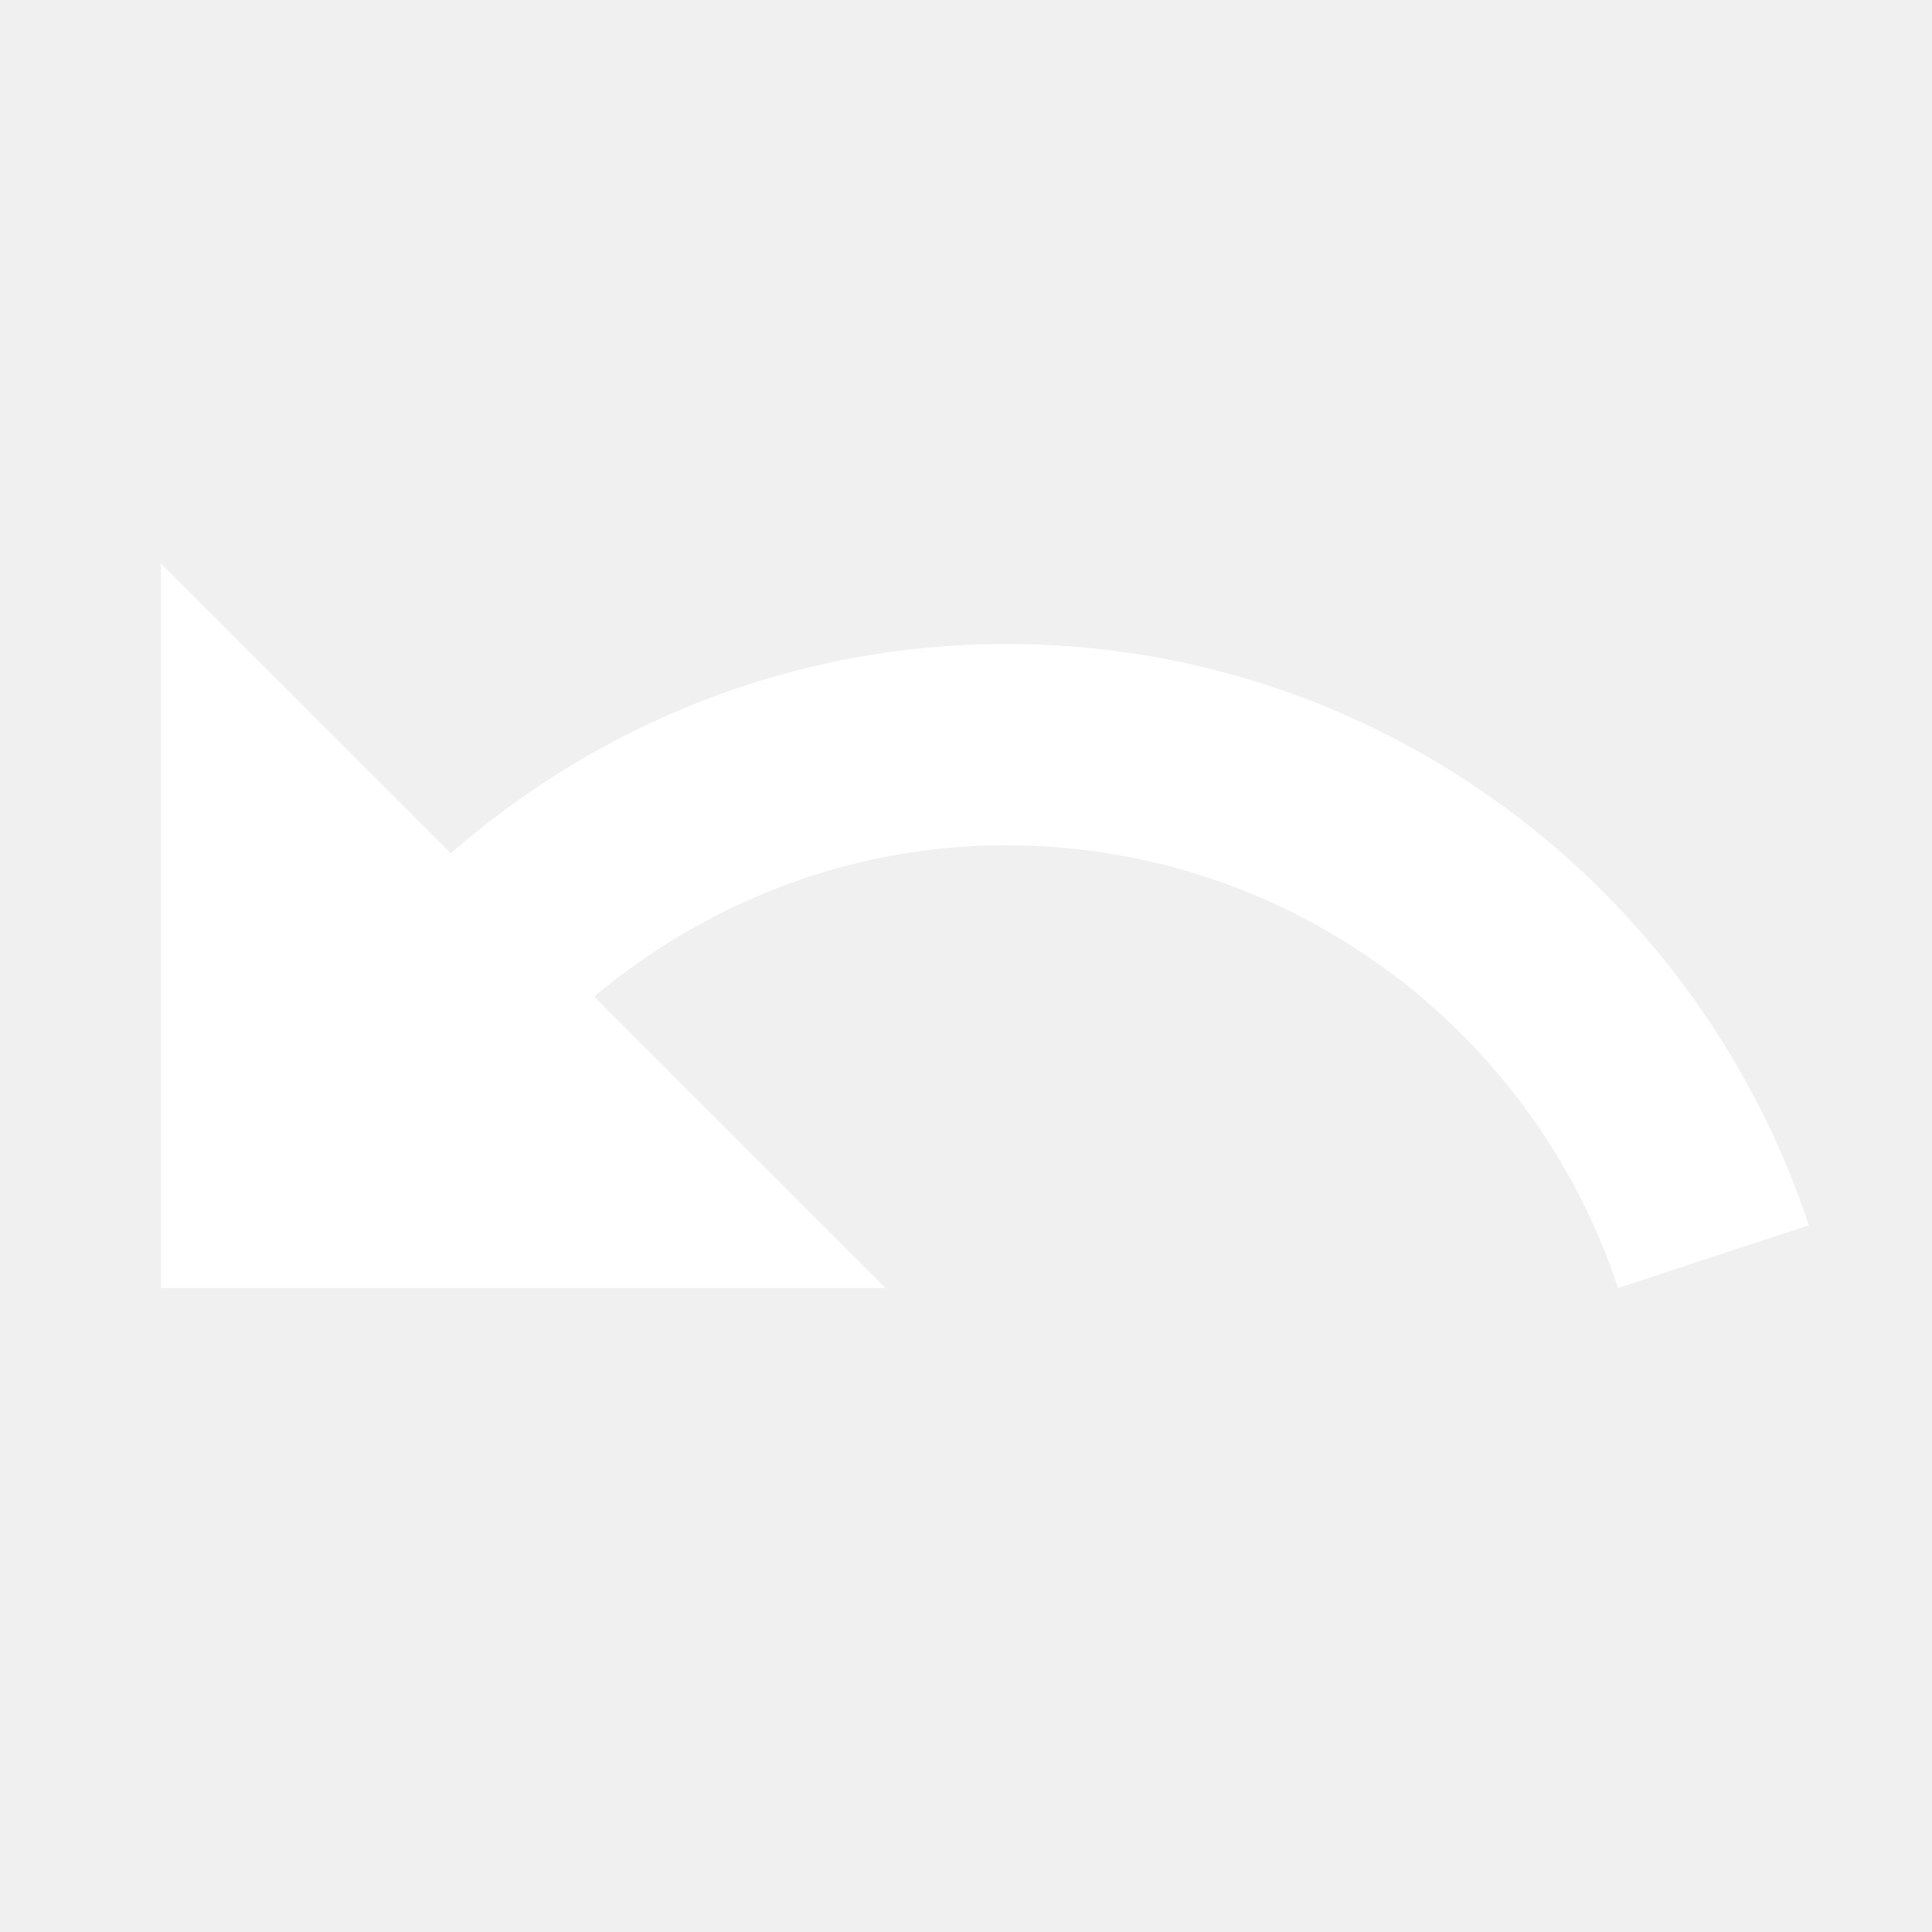
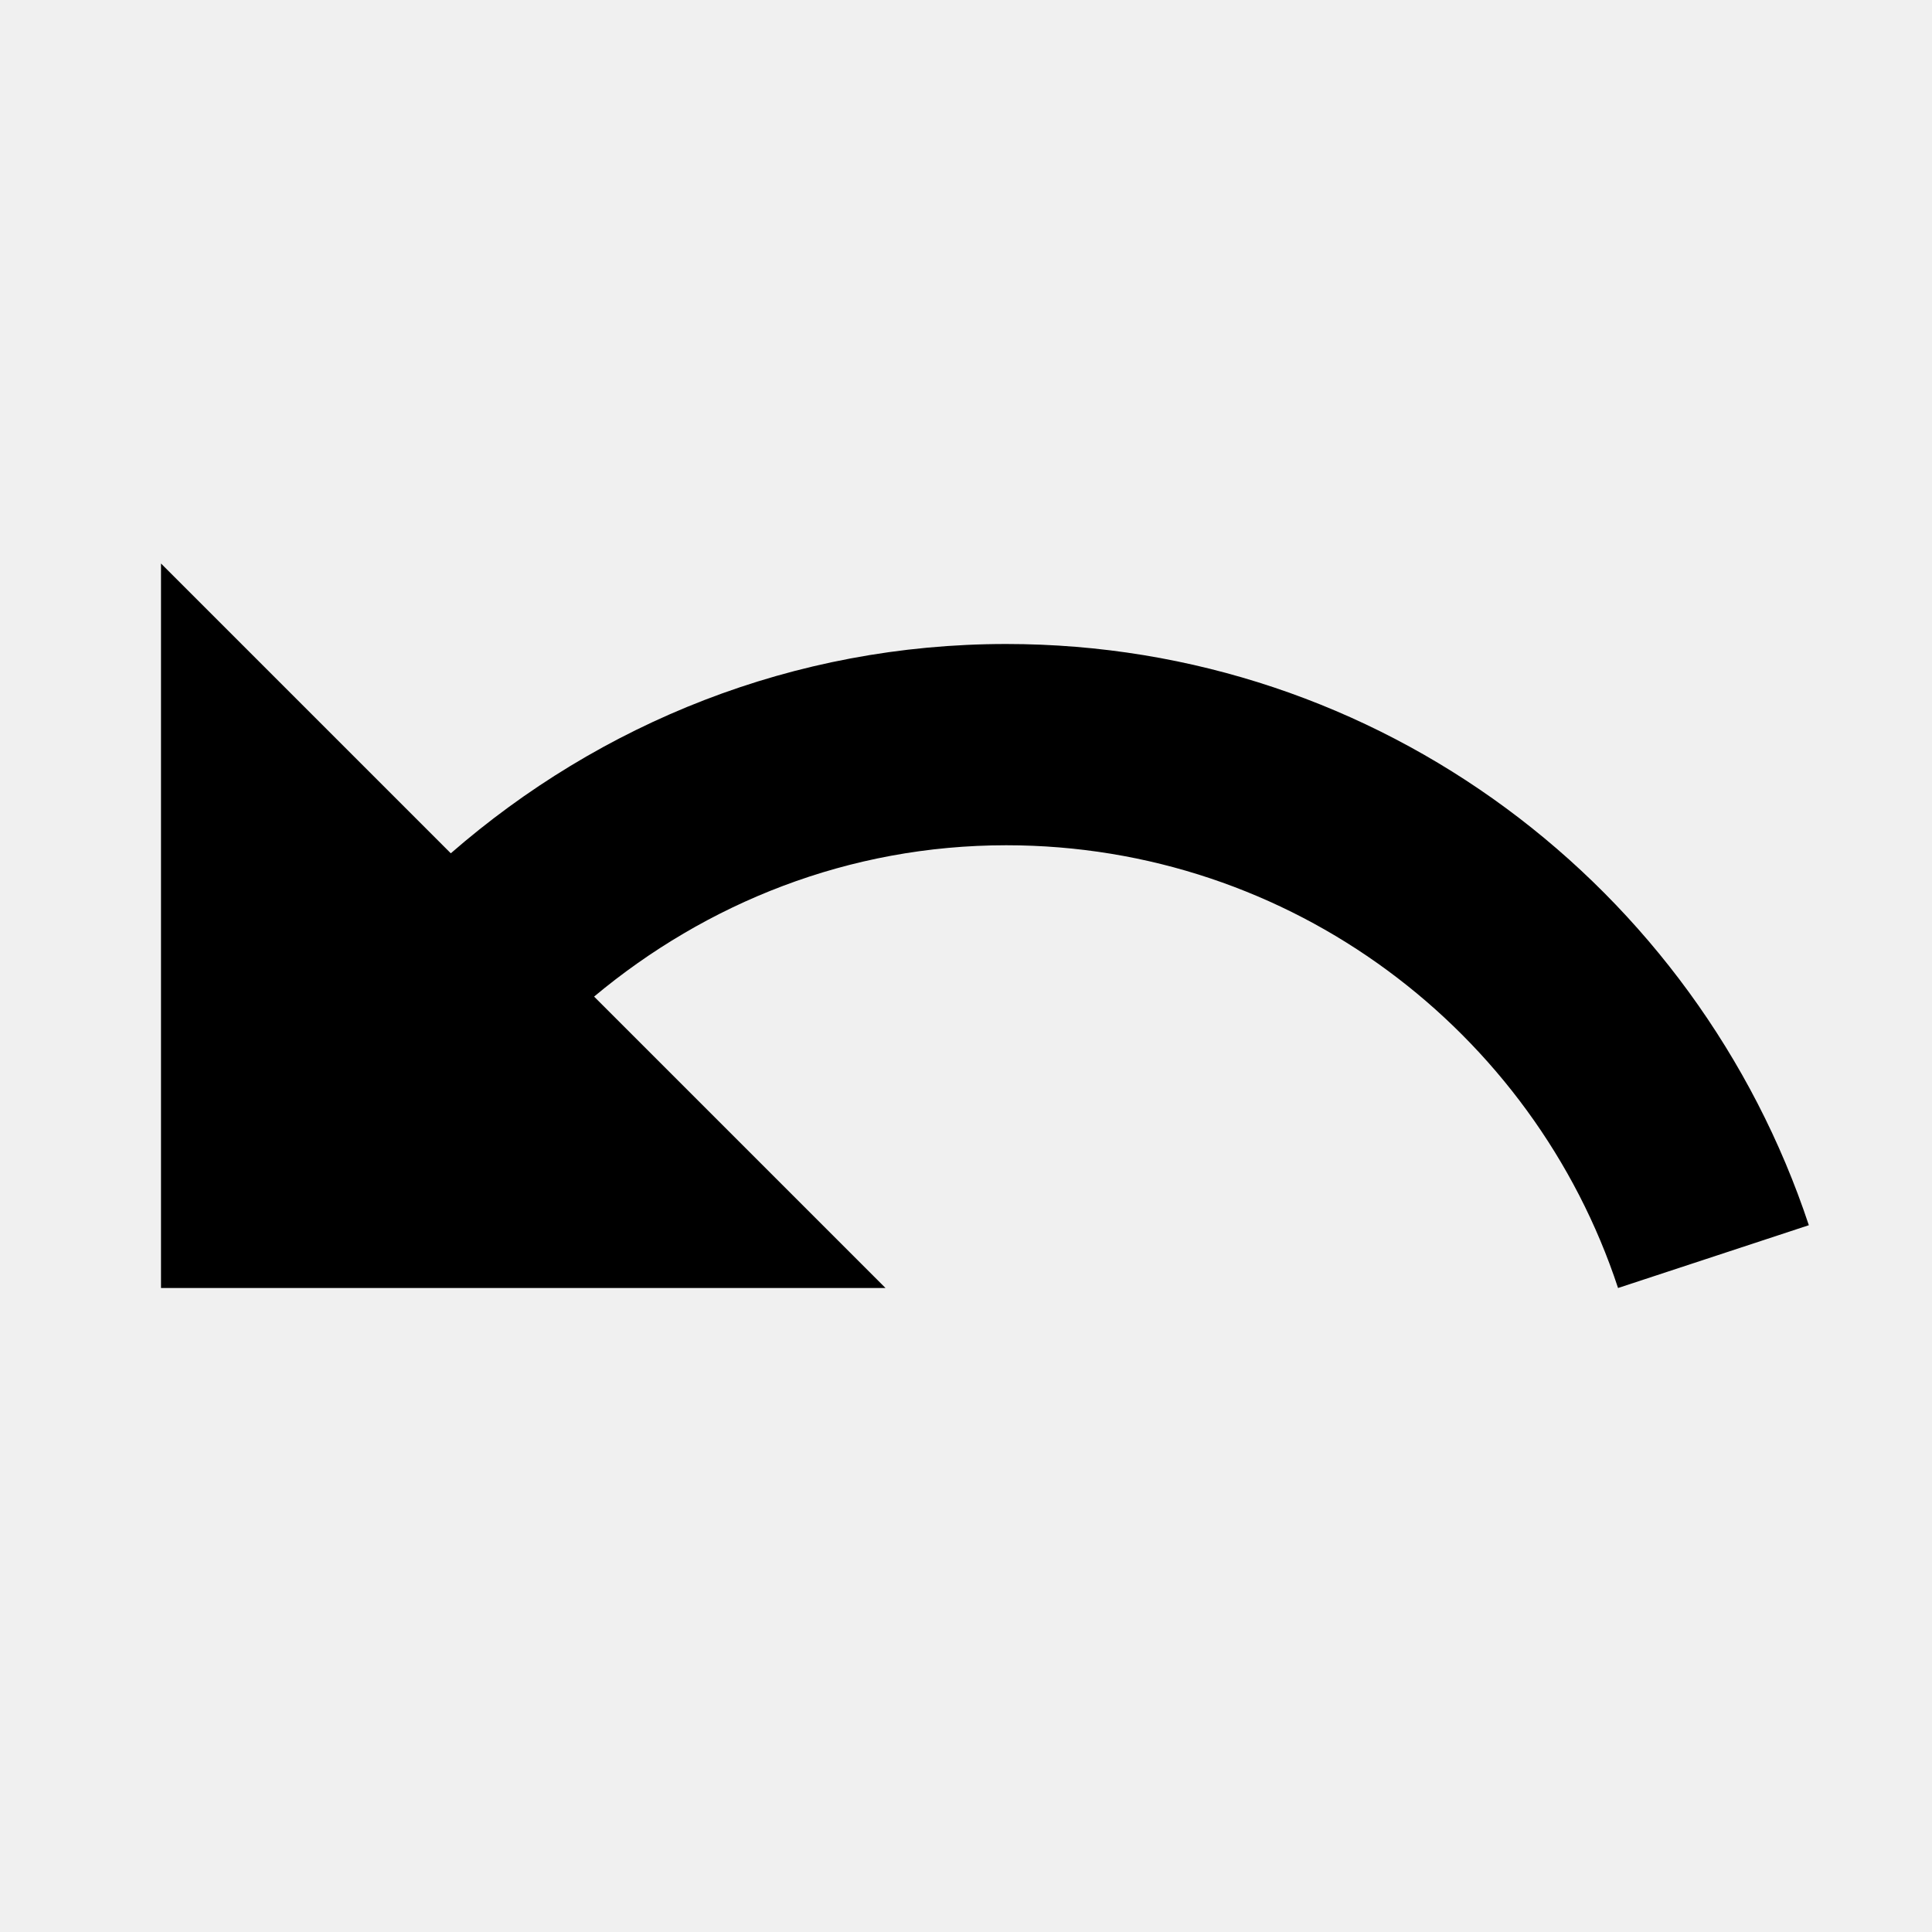
<svg xmlns="http://www.w3.org/2000/svg" width="24" height="24" viewBox="0 0 24 24">
  <path d="M0 0h24v24H0z" fill="none" />
-   <path fill="#ffffff" d="M12.5 8c-2.65 0-5.05.99-6.9 2.6L2 7v9h9l-3.62-3.62c1.39-1.16 3.16-1.88 5.12-1.88 3.54 0 6.55 2.31 7.6 5.5l2.37-.78C21.08 11.03 17.15 8 12.5 8z" />
+   <path d="M12.5 8c-2.65 0-5.05.99-6.9 2.6L2 7v9h9l-3.62-3.62c1.39-1.16 3.16-1.88 5.12-1.88 3.54 0 6.55 2.31 7.6 5.5l2.37-.78C21.08 11.03 17.15 8 12.5 8z" />
</svg>
